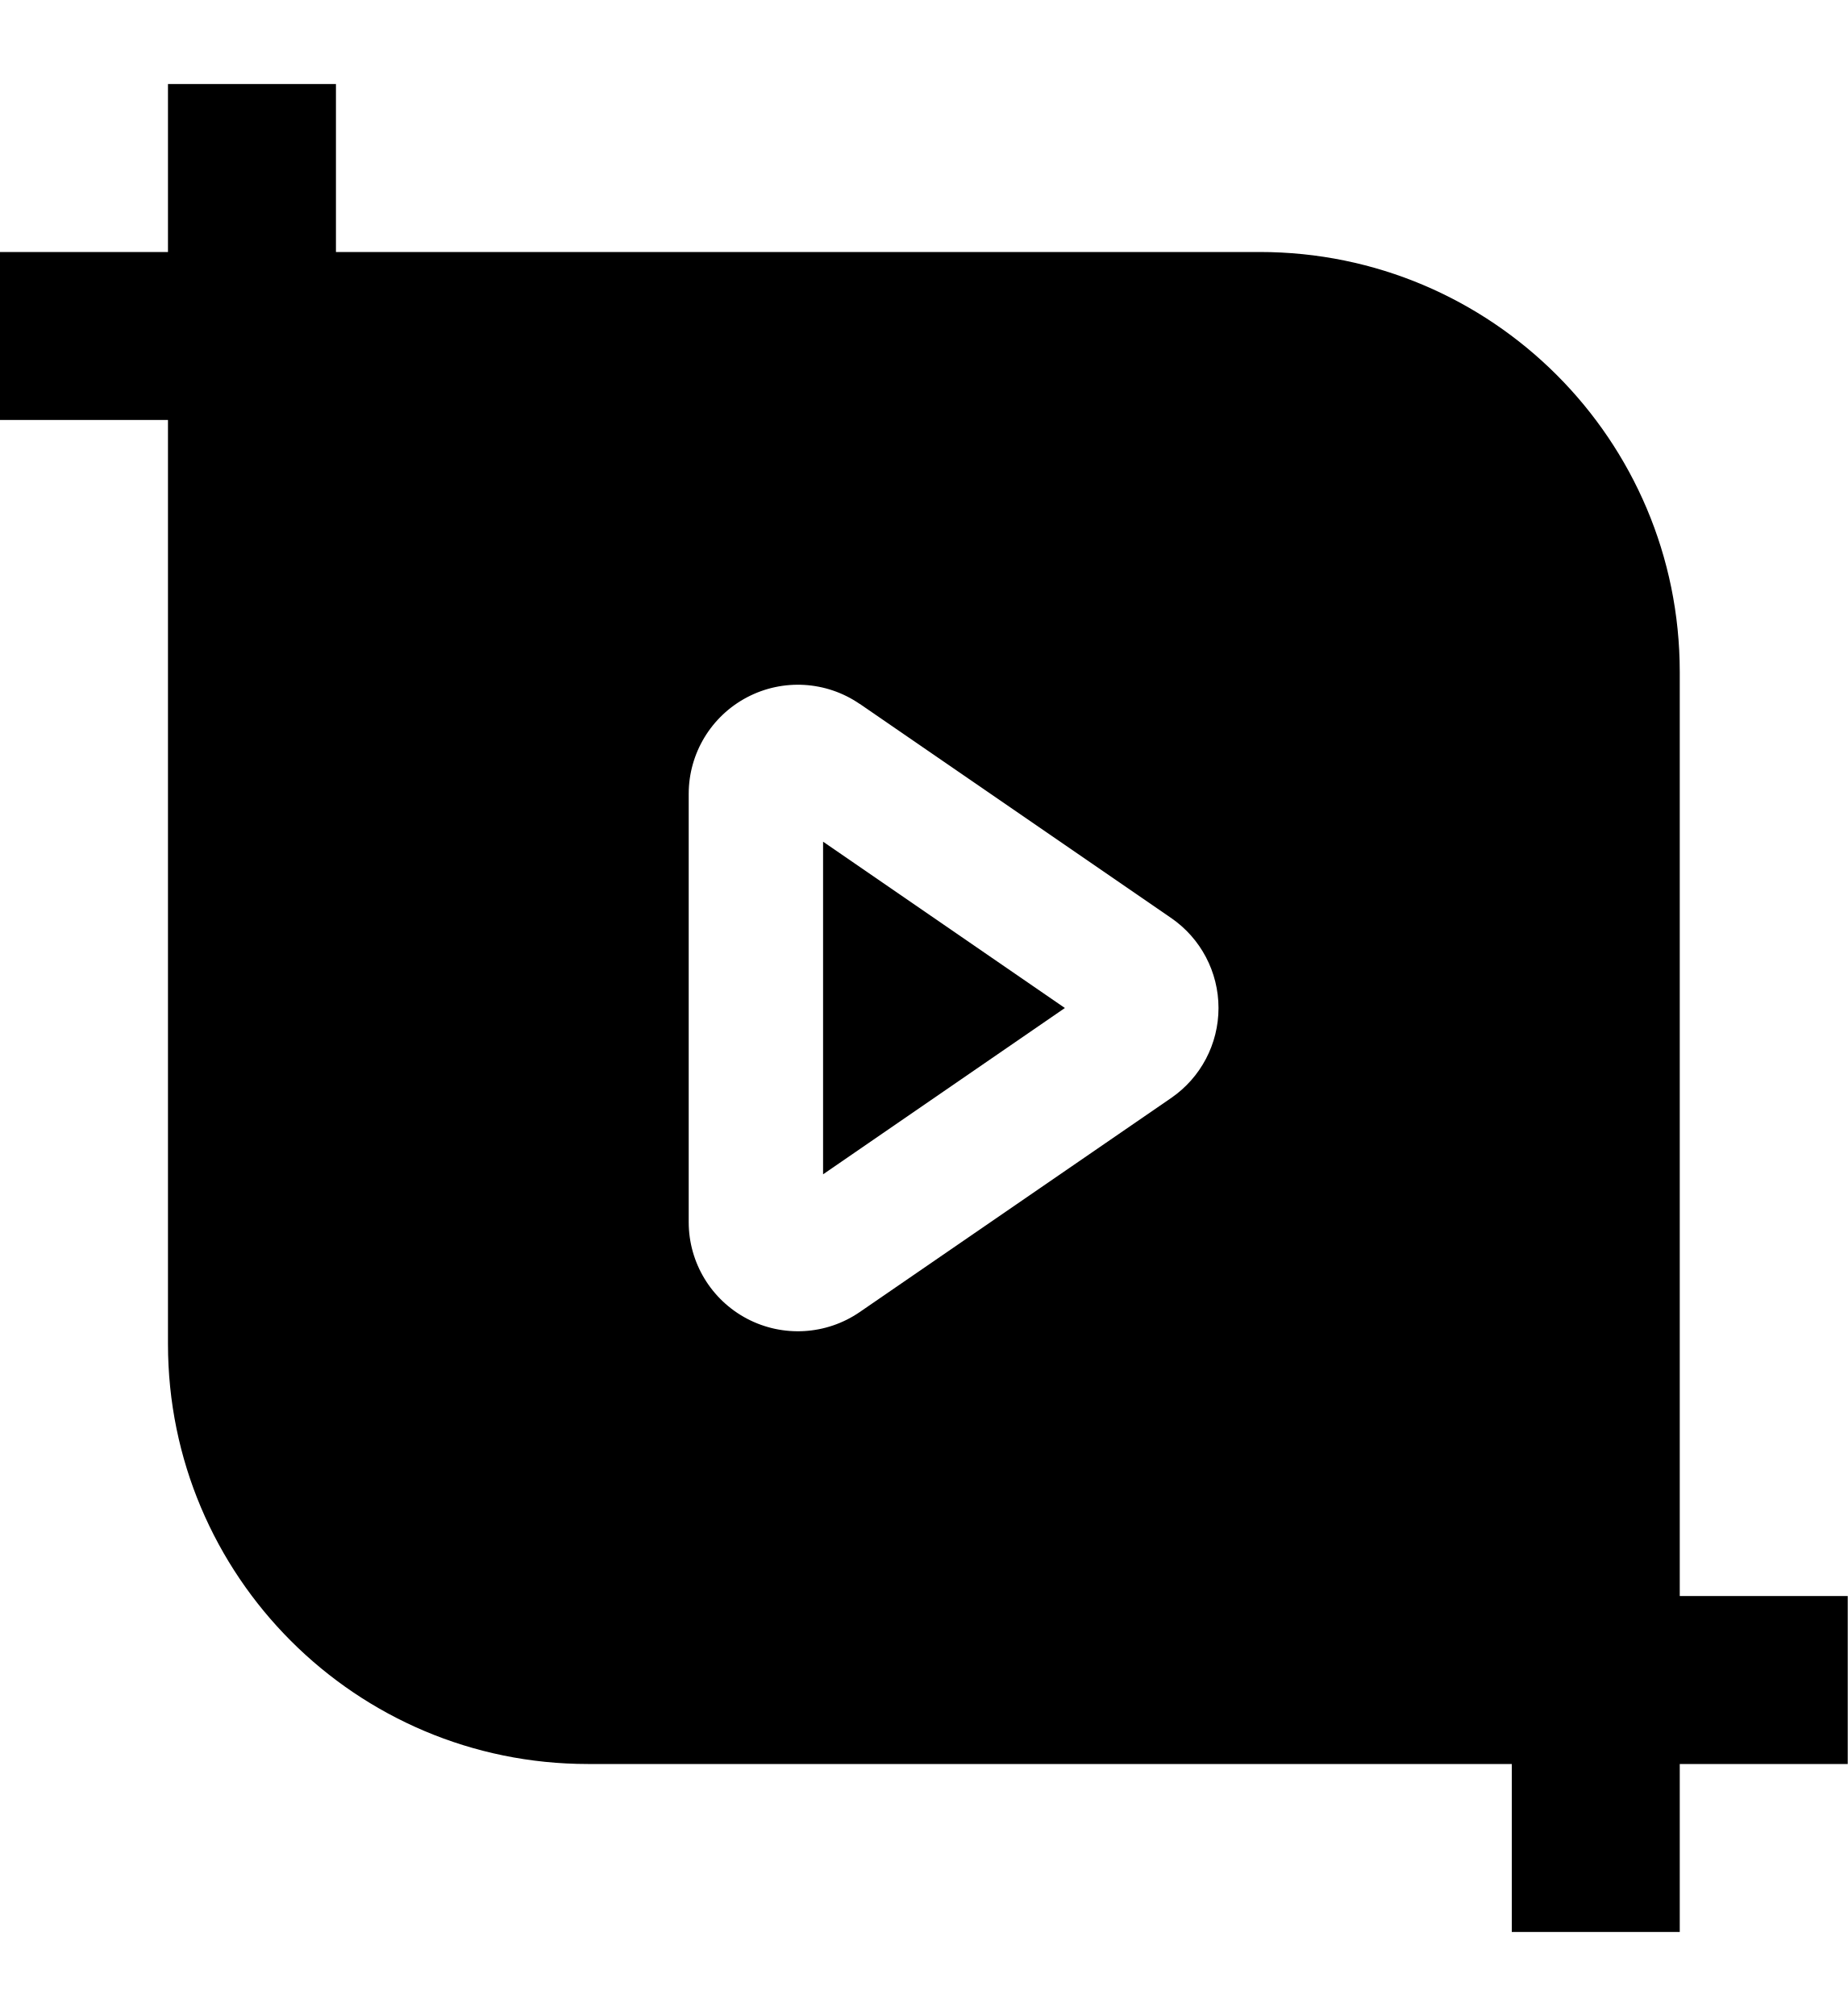
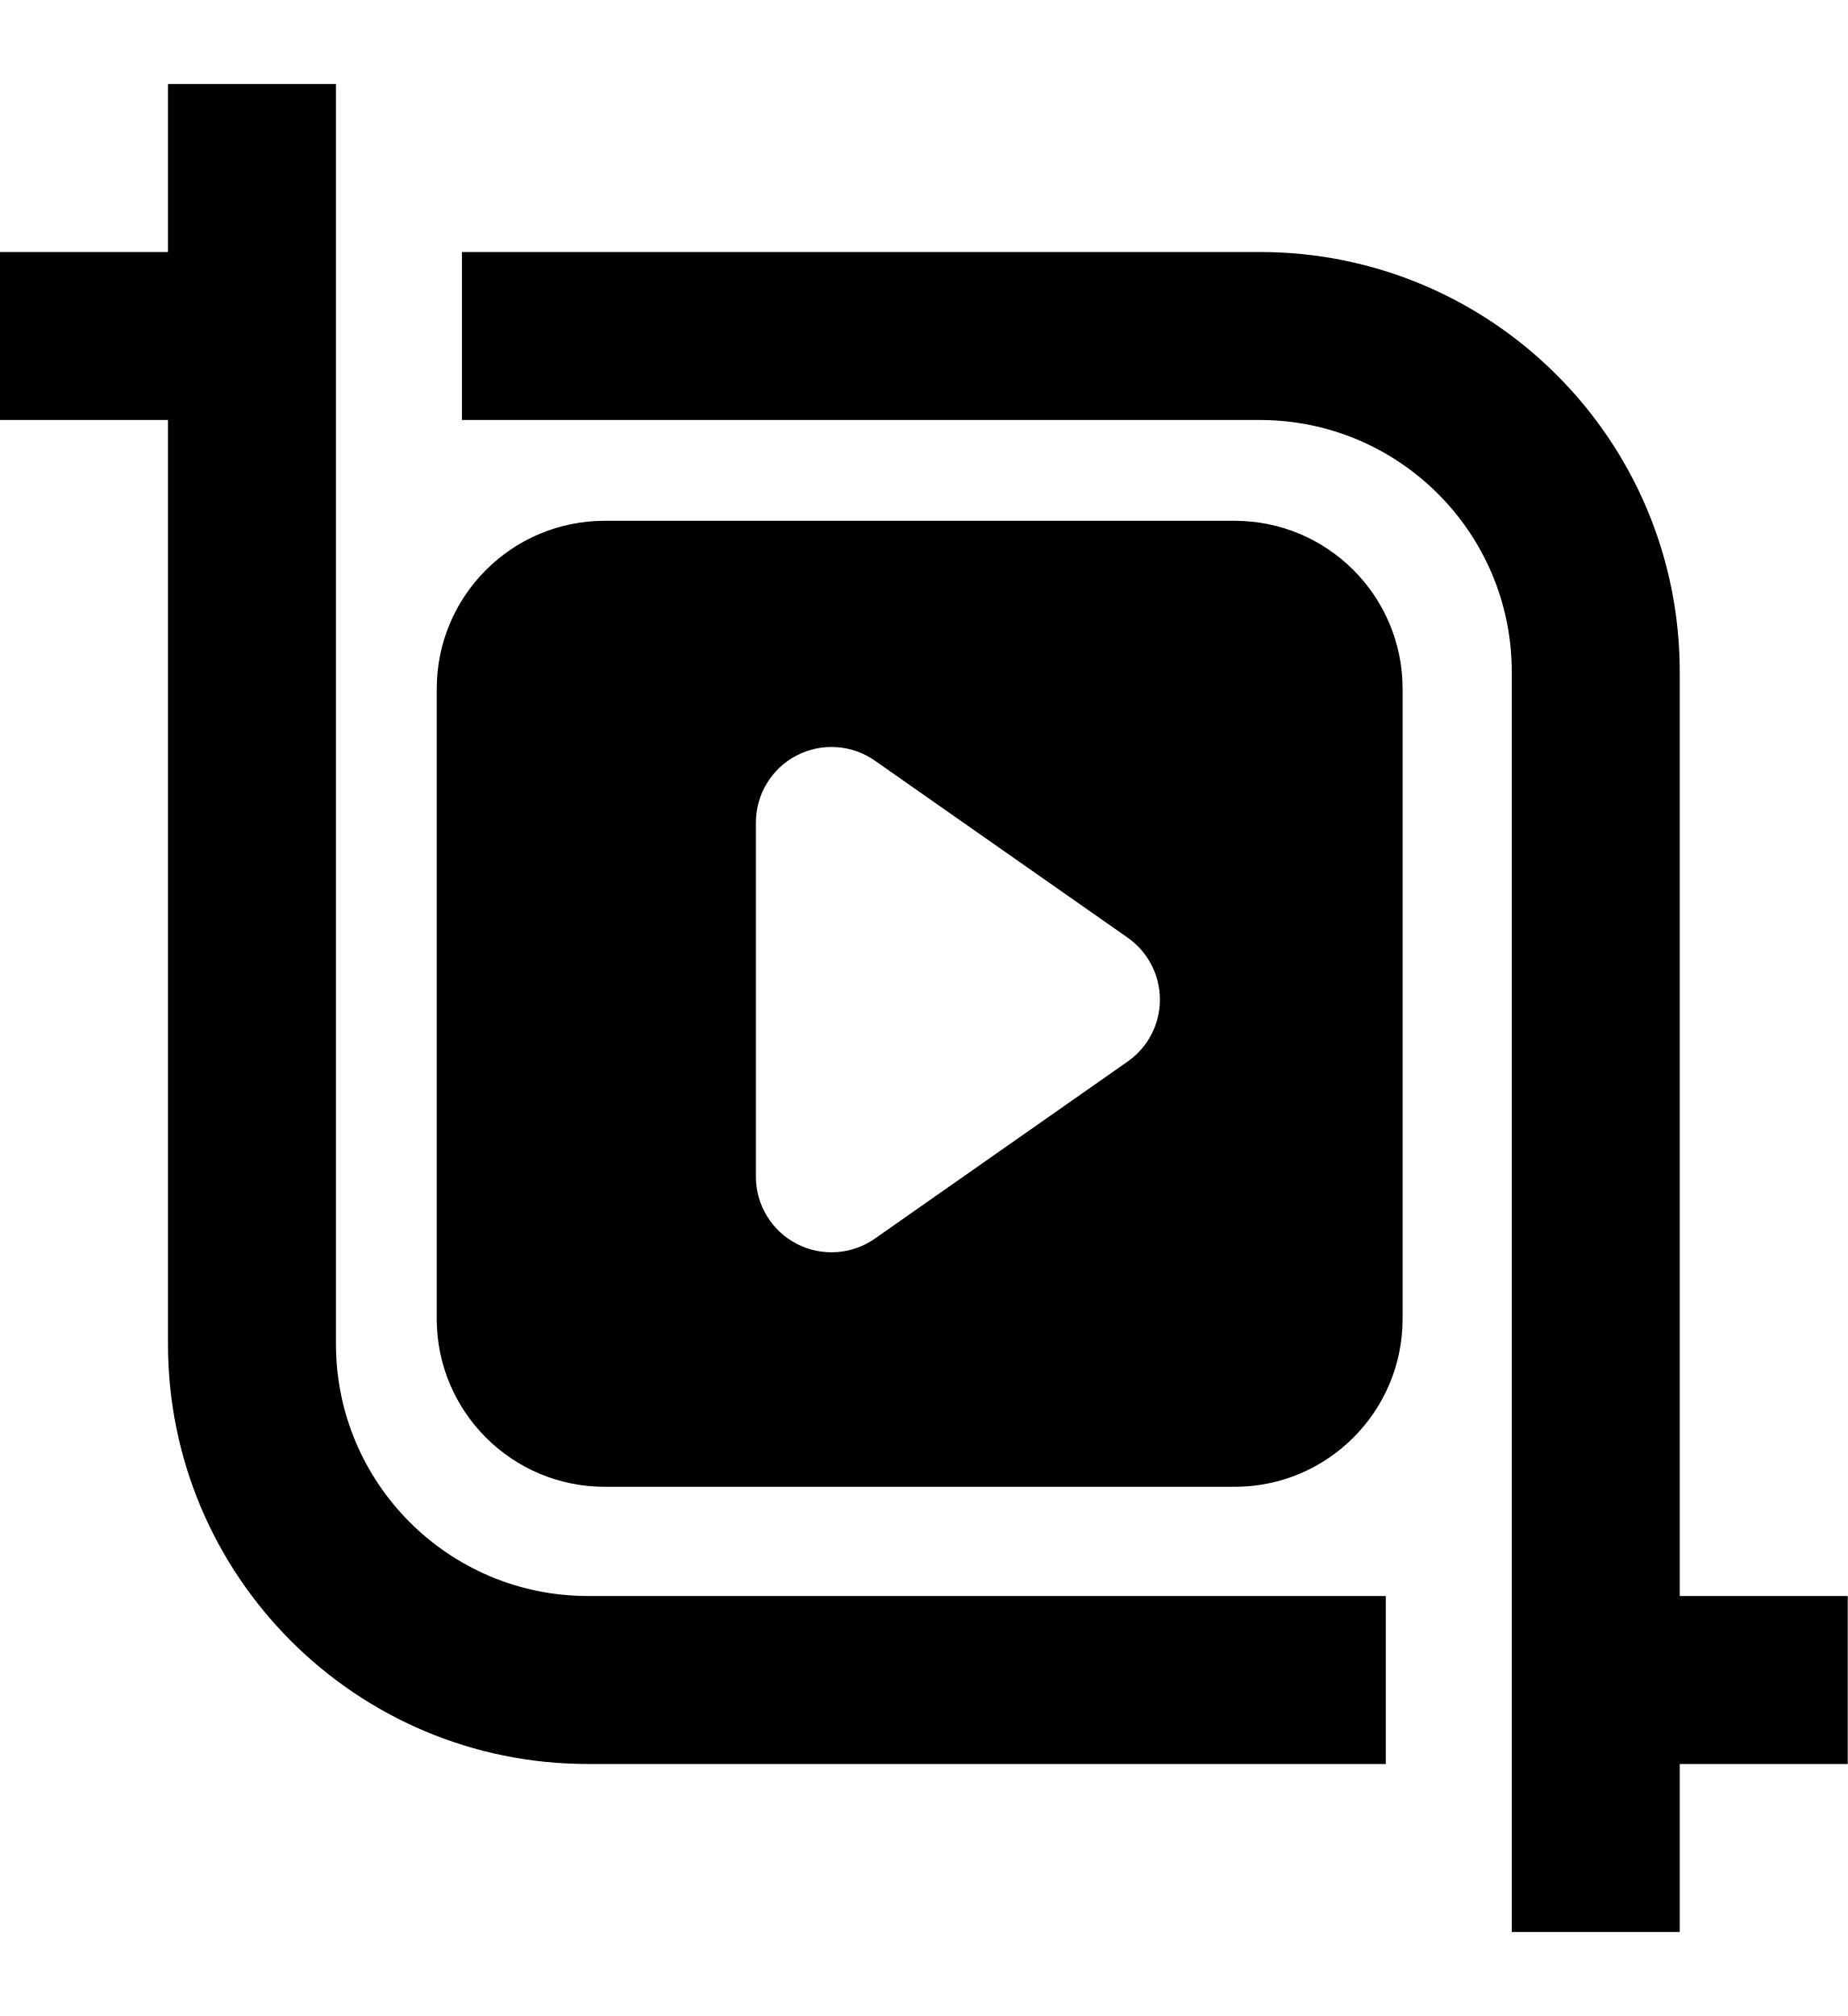
<svg xmlns="http://www.w3.org/2000/svg" width="22" height="24" viewBox="0 0 22 24" fill="none">
-   <path d="M12.679 12 9.8 13.98v-3.96L12.679 12z" fill="currentColor" />
-   <path fill-rule="evenodd" clip-rule="evenodd" d="M4 3V1H2v2H0v2h2v11a5 5 0 0 0 5 5h11v2h2v-2h2v-2h-2V8a5 5 0 0 0-5-5H4zm6.236 5.38A1.3 1.3 0 0 0 8.2 9.45v5.1a1.3 1.3 0 0 0 2.036 1.07l3.709-2.549a1.3 1.3 0 0 0 0-2.142l-3.709-2.55z" fill="currentColor" />
+   <path fill-rule="evenodd" clip-rule="evenodd" d="M4 1v15a3 3 0 0 0 3 3h9.5v2H7a5 5 0 0 1-5-5V5H0V3h2V1h2zm18 20h-2v2h-2V8a3 3 0 0 0-3-3H5.5V3H15a5 5 0 0 1 5 5v11h2v2zM5.2 8.2a2 2 0 0 1 2-2h7.5a2 2 0 0 1 2 2v7.5a2 2 0 0 1-2 2H7.2a2 2 0 0 1-2-2V8.2zM9 9.792a.9.9 0 0 1 1.416-.737l3.011 2.108a.9.9 0 0 1 0 1.474l-3.01 2.108A.9.9 0 0 1 9 14.008V9.792z" fill="currentColor" />
</svg>
